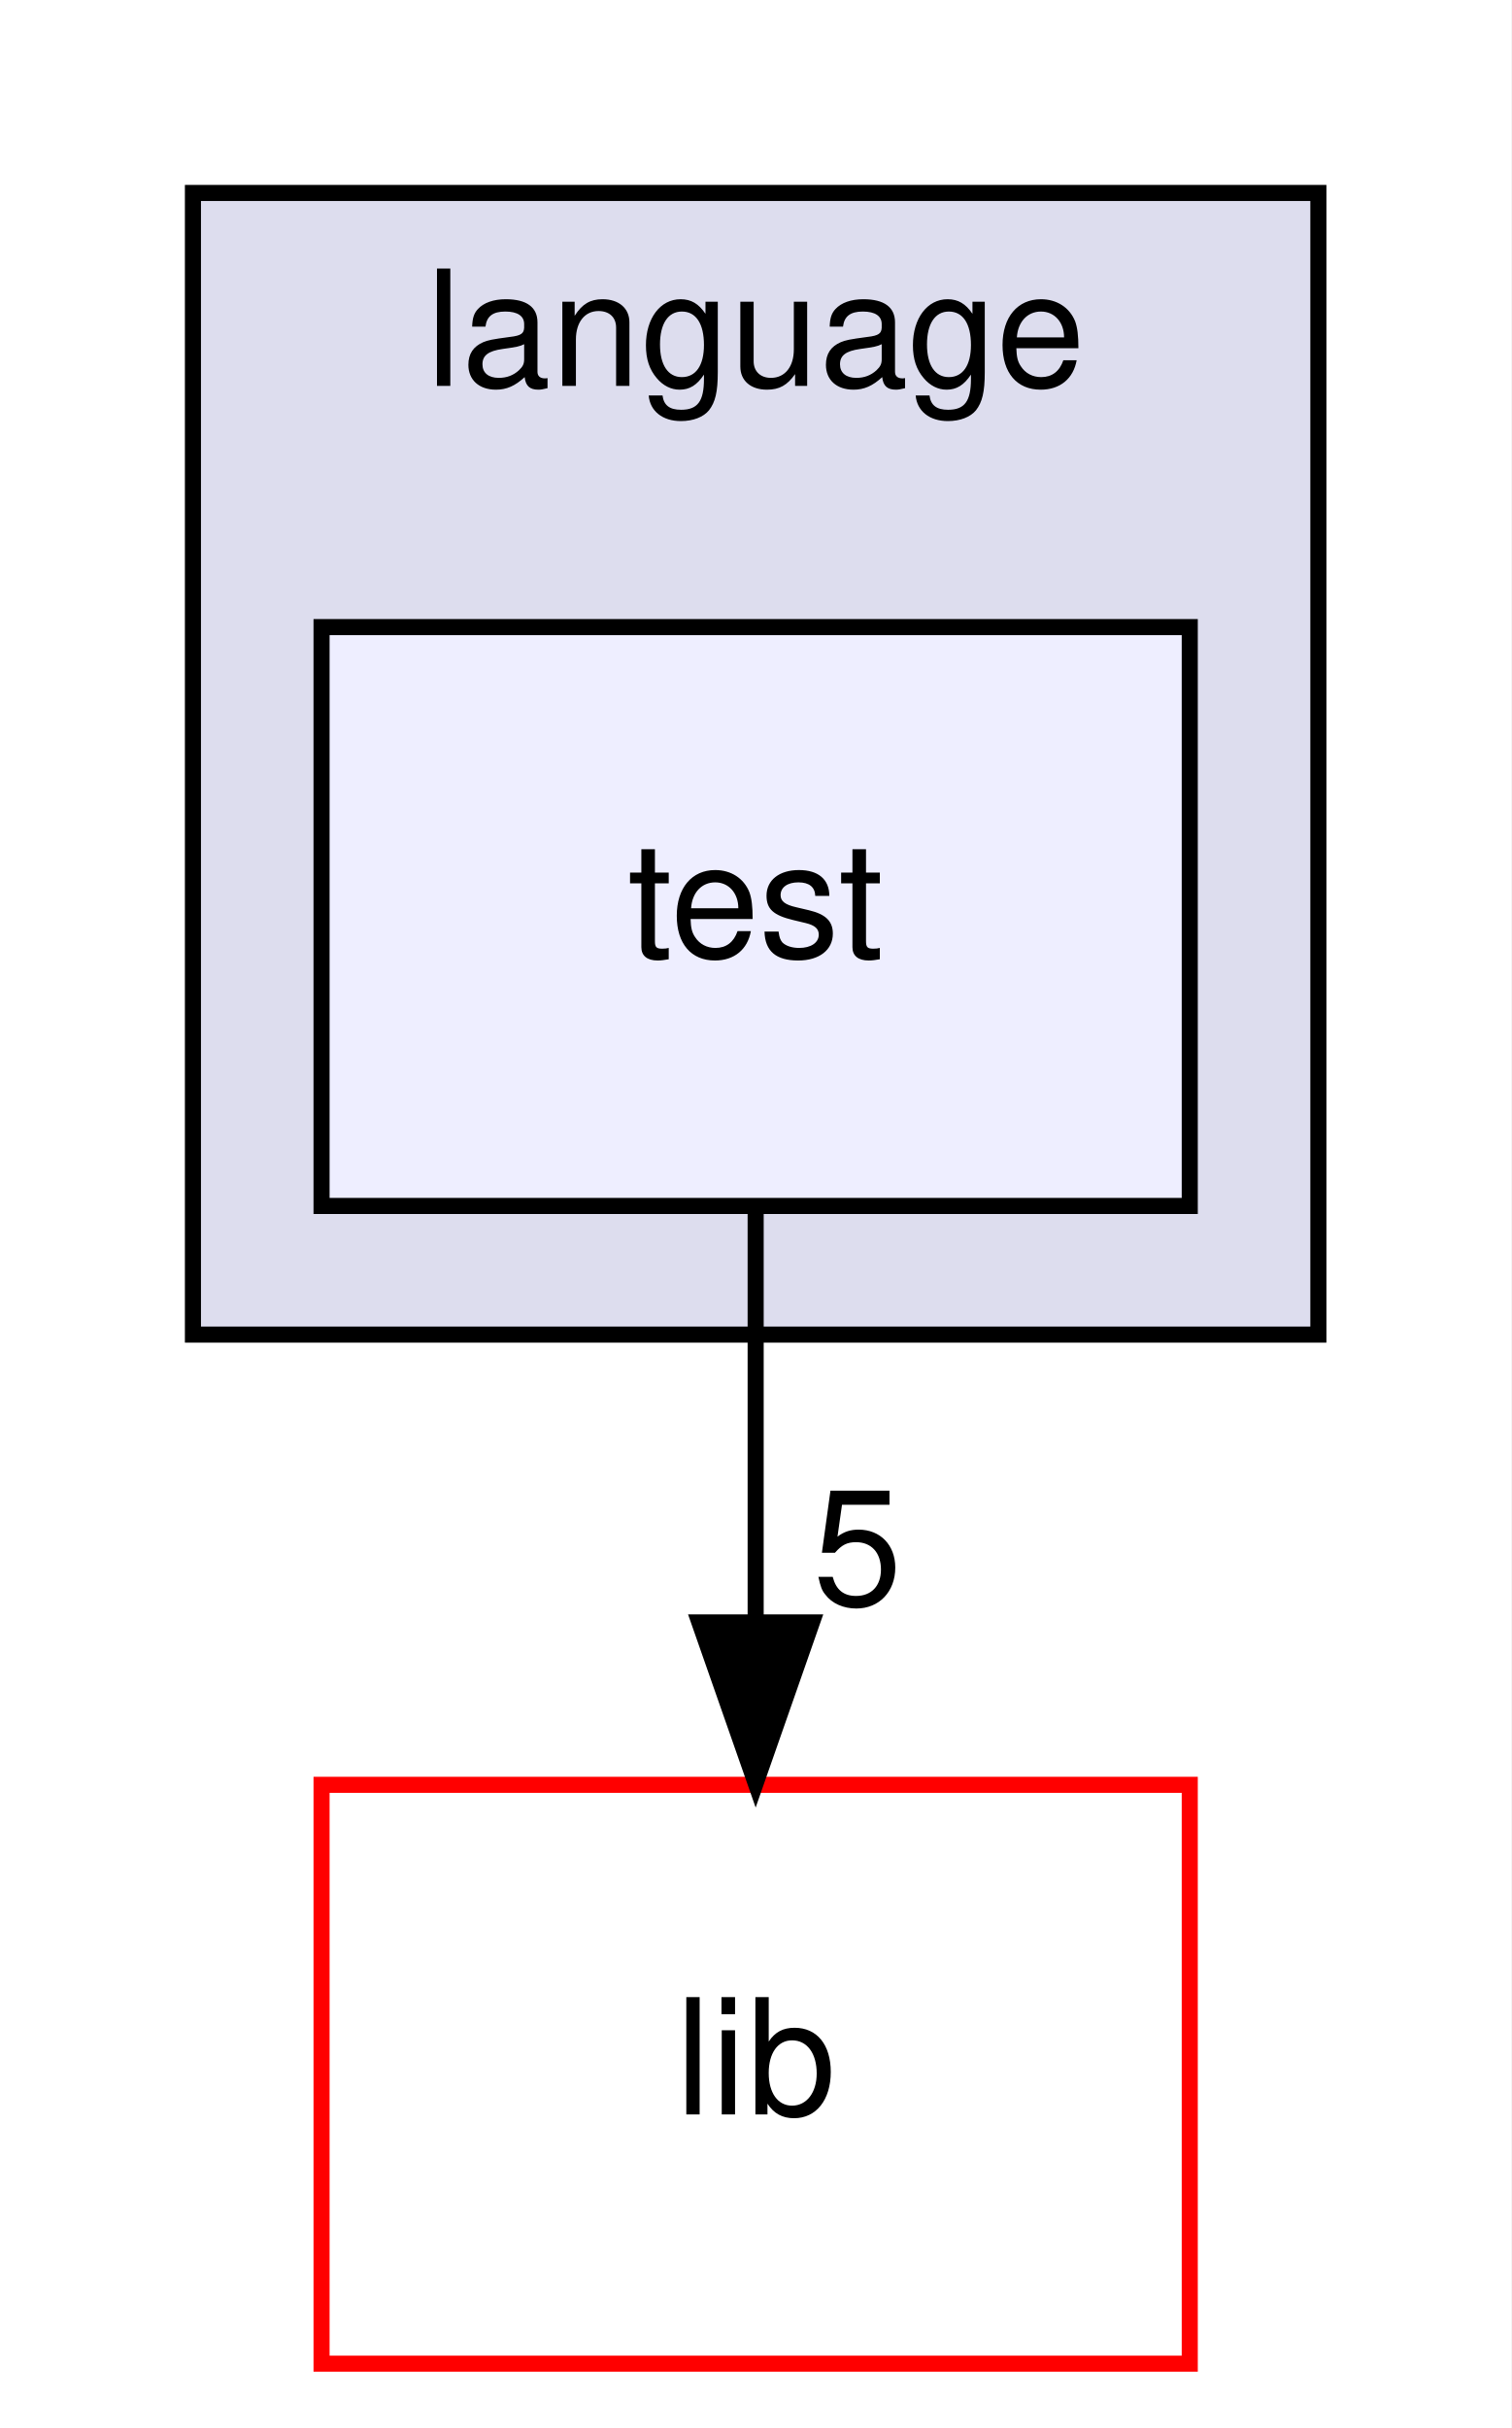
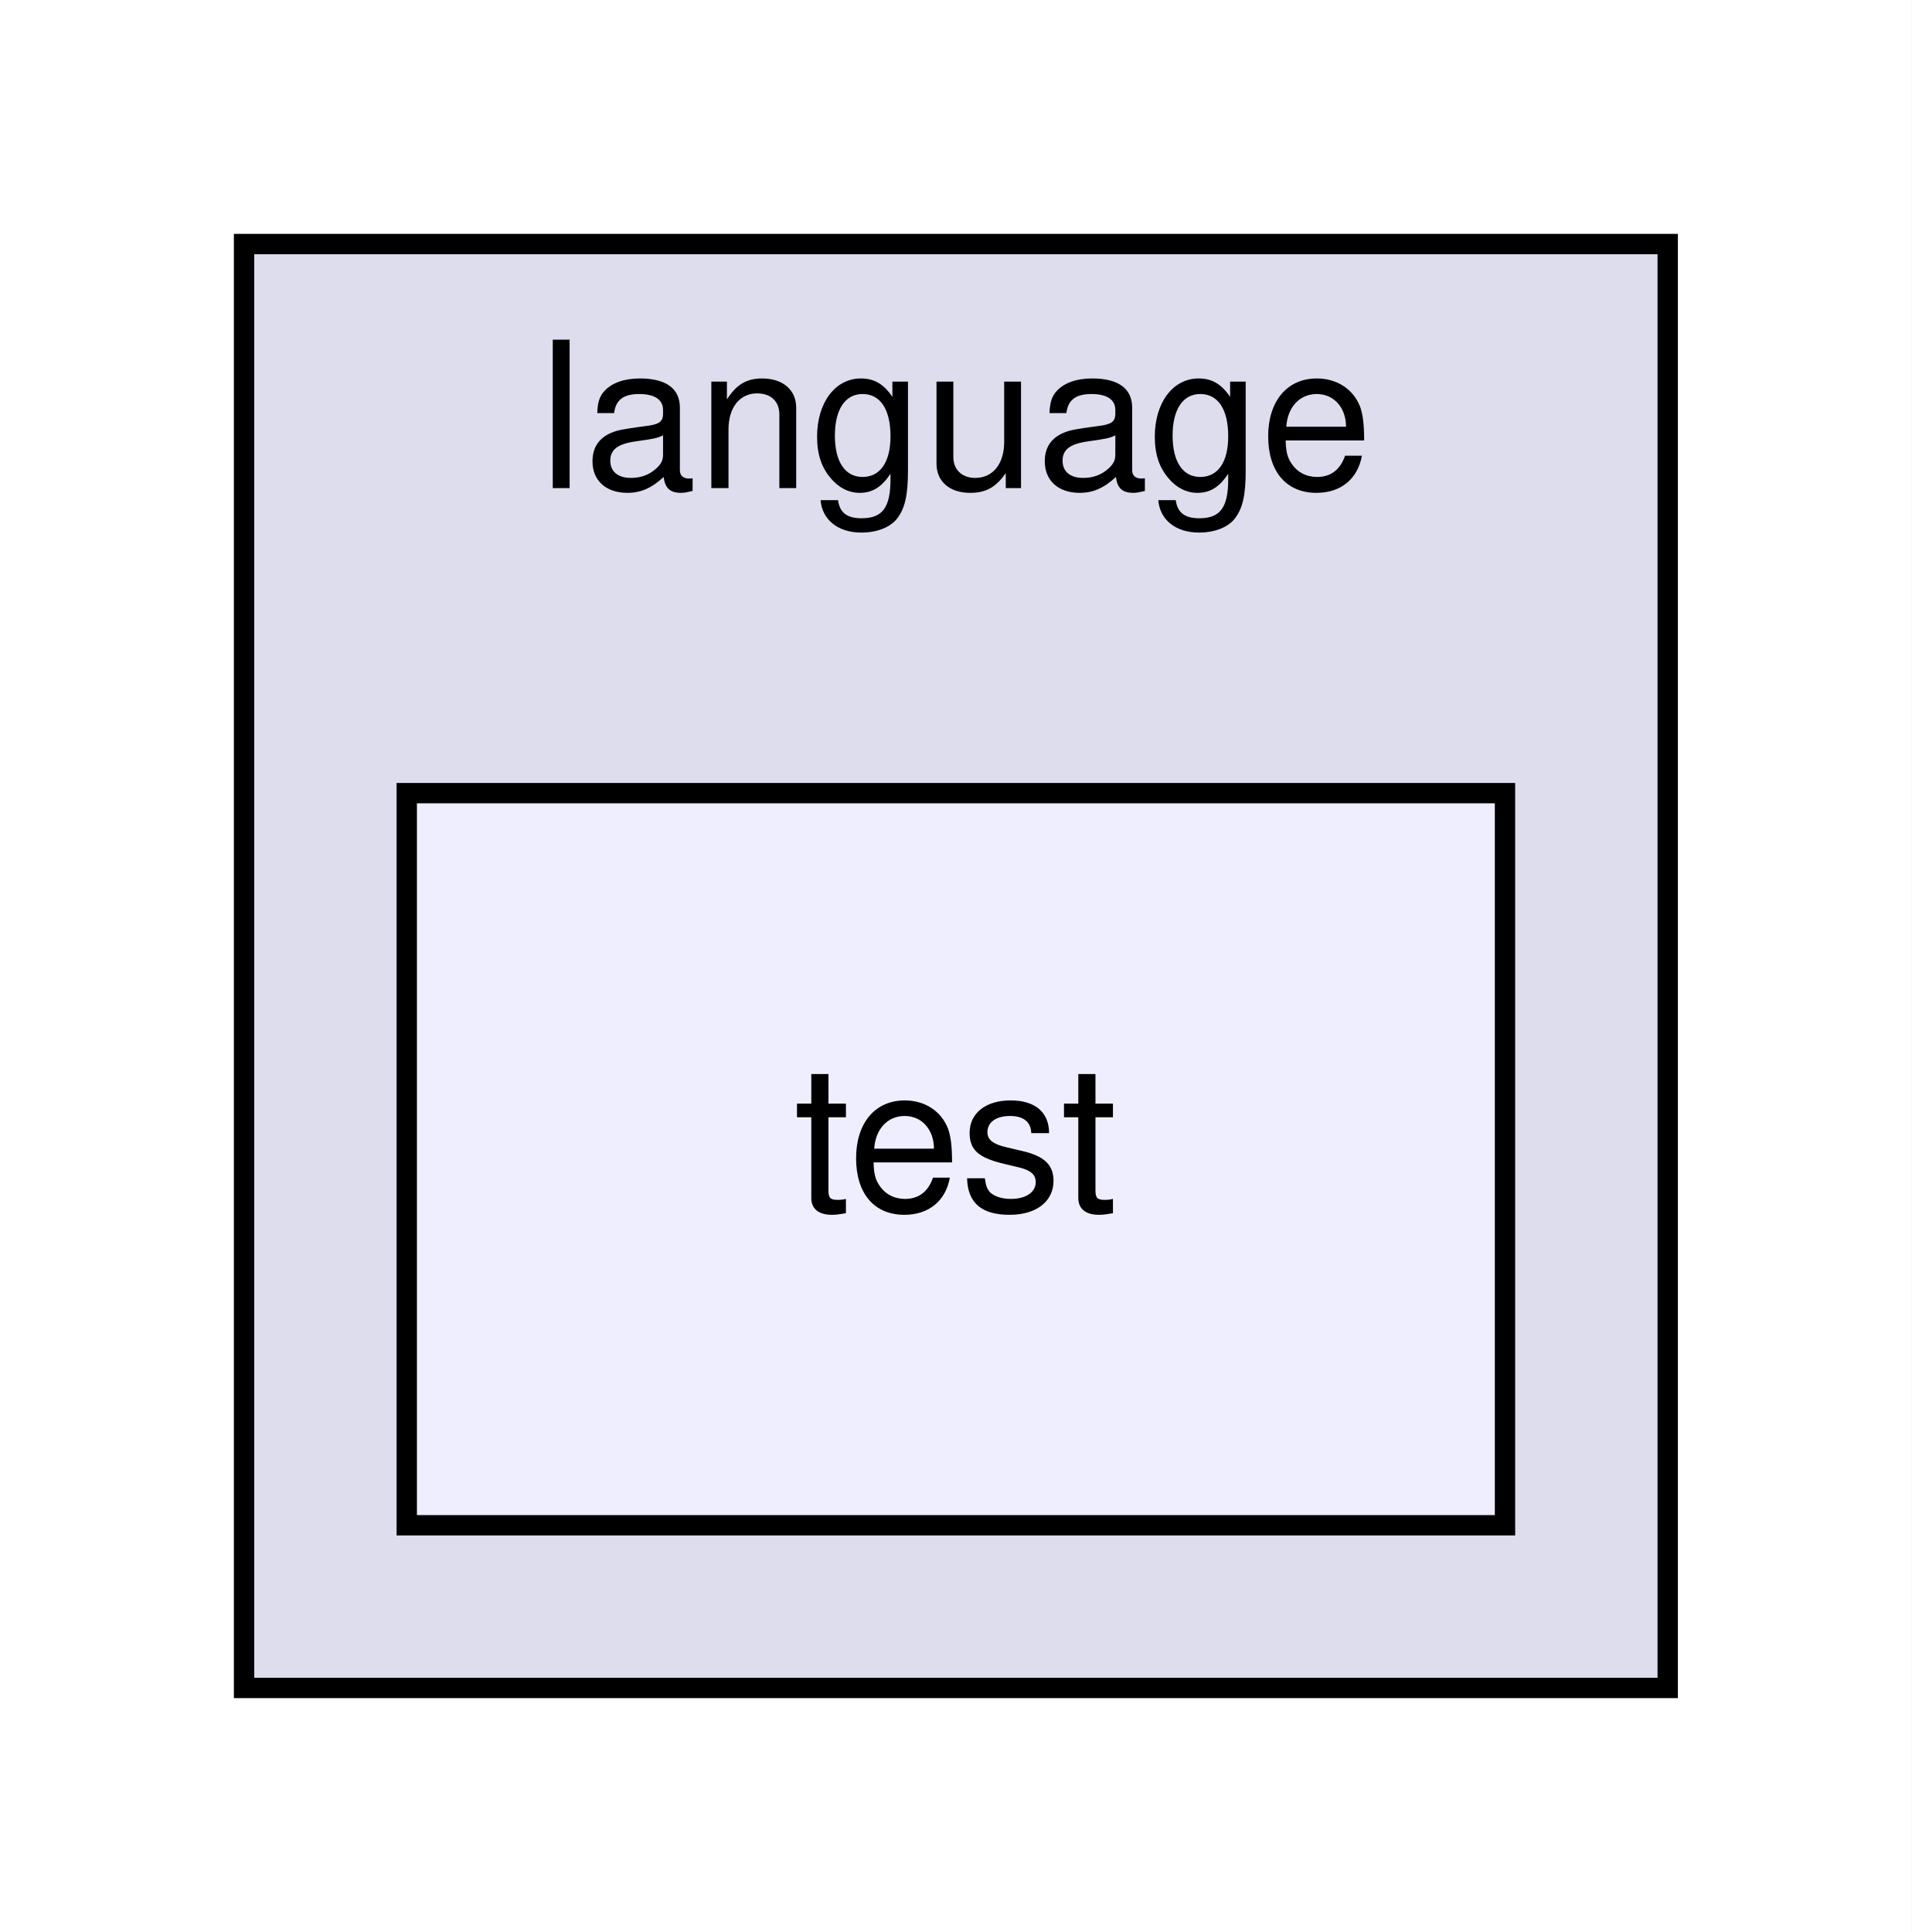
- <svg xmlns="http://www.w3.org/2000/svg" xmlns:xlink="http://www.w3.org/1999/xlink" width="94pt" height="151pt" viewBox="0.00 0.00 94.00 151.00">
-   <g id="graph0" class="graph" transform="scale(1 1) rotate(0) translate(4 147)">
-     <polygon fill="white" stroke="transparent" points="-4,4 -4,-147 90,-147 90,4 -4,4" />
+ <svg xmlns="http://www.w3.org/2000/svg" xmlns:xlink="http://www.w3.org/1999/xlink" width="94pt" height="95pt" viewBox="0.00 0.00 94.00 95.00">
+   <g id="graph0" class="graph" transform="scale(1 1) rotate(0) translate(4 91)">
+     <polygon fill="white" stroke="transparent" points="-4,4 -4,-91 90,-91 90,4 -4,4" />
    <g id="clust1" class="cluster">
      <g id="a_clust1">
        <a xlink:href="dir_7b29ec3563be21b50723a43bcd178ab0.html" target="_top" xlink:title="language">
-           <polygon fill="#ddddee" stroke="black" points="8,-64 8,-135 78,-135 78,-64 8,-64" />
-           <text text-anchor="middle" x="43" y="-123" font-family="Helvetica,sans-Serif" font-size="10.00">language</text>
+           <polygon fill="#ddddee" stroke="black" points="8,-8 8,-79 78,-79 78,-8 8,-8" />
+           <text text-anchor="middle" x="43" y="-67" font-family="Helvetica,sans-Serif" font-size="10.00">language</text>
        </a>
      </g>
    </g>
    <g id="node1" class="node">
      <g id="a_node1">
        <a xlink:href="dir_e2ad36868033c24df5f7cbfc25f74929.html" target="_top" xlink:title="test">
-           <polygon fill="#eeeeff" stroke="black" points="70,-108 16,-108 16,-72 70,-72 70,-108" />
-           <text text-anchor="middle" x="43" y="-87.5" font-family="Helvetica,sans-Serif" font-size="10.00">test</text>
-         </a>
-       </g>
-     </g>
-     <g id="node2" class="node">
-       <g id="a_node2">
-         <a xlink:href="dir_68b4f826634503c241ab8cd6ffe9ccb0.html" target="_top" xlink:title="lib">
-           <polygon fill="white" stroke="red" points="70,-36 16,-36 16,0 70,0 70,-36" />
-           <text text-anchor="middle" x="43" y="-15.5" font-family="Helvetica,sans-Serif" font-size="10.00">lib</text>
-         </a>
-       </g>
-     </g>
-     <g id="edge1" class="edge">
-       <path fill="none" stroke="black" d="M43,-71.7C43,-63.98 43,-54.71 43,-46.11" />
-       <polygon fill="black" stroke="black" points="46.5,-46.1 43,-36.1 39.5,-46.1 46.5,-46.1" />
-       <g id="a_edge1-headlabel">
-         <a xlink:href="dir_000036_000007.html" target="_top" xlink:title="5">
-           <text text-anchor="middle" x="49.34" y="-47.2" font-family="Helvetica,sans-Serif" font-size="10.00">5</text>
+           <polygon fill="#eeeeff" stroke="black" points="70,-52 16,-52 16,-16 70,-16 70,-52" />
+           <text text-anchor="middle" x="43" y="-31.5" font-family="Helvetica,sans-Serif" font-size="10.00">test</text>
        </a>
      </g>
    </g>
  </g>
</svg>
